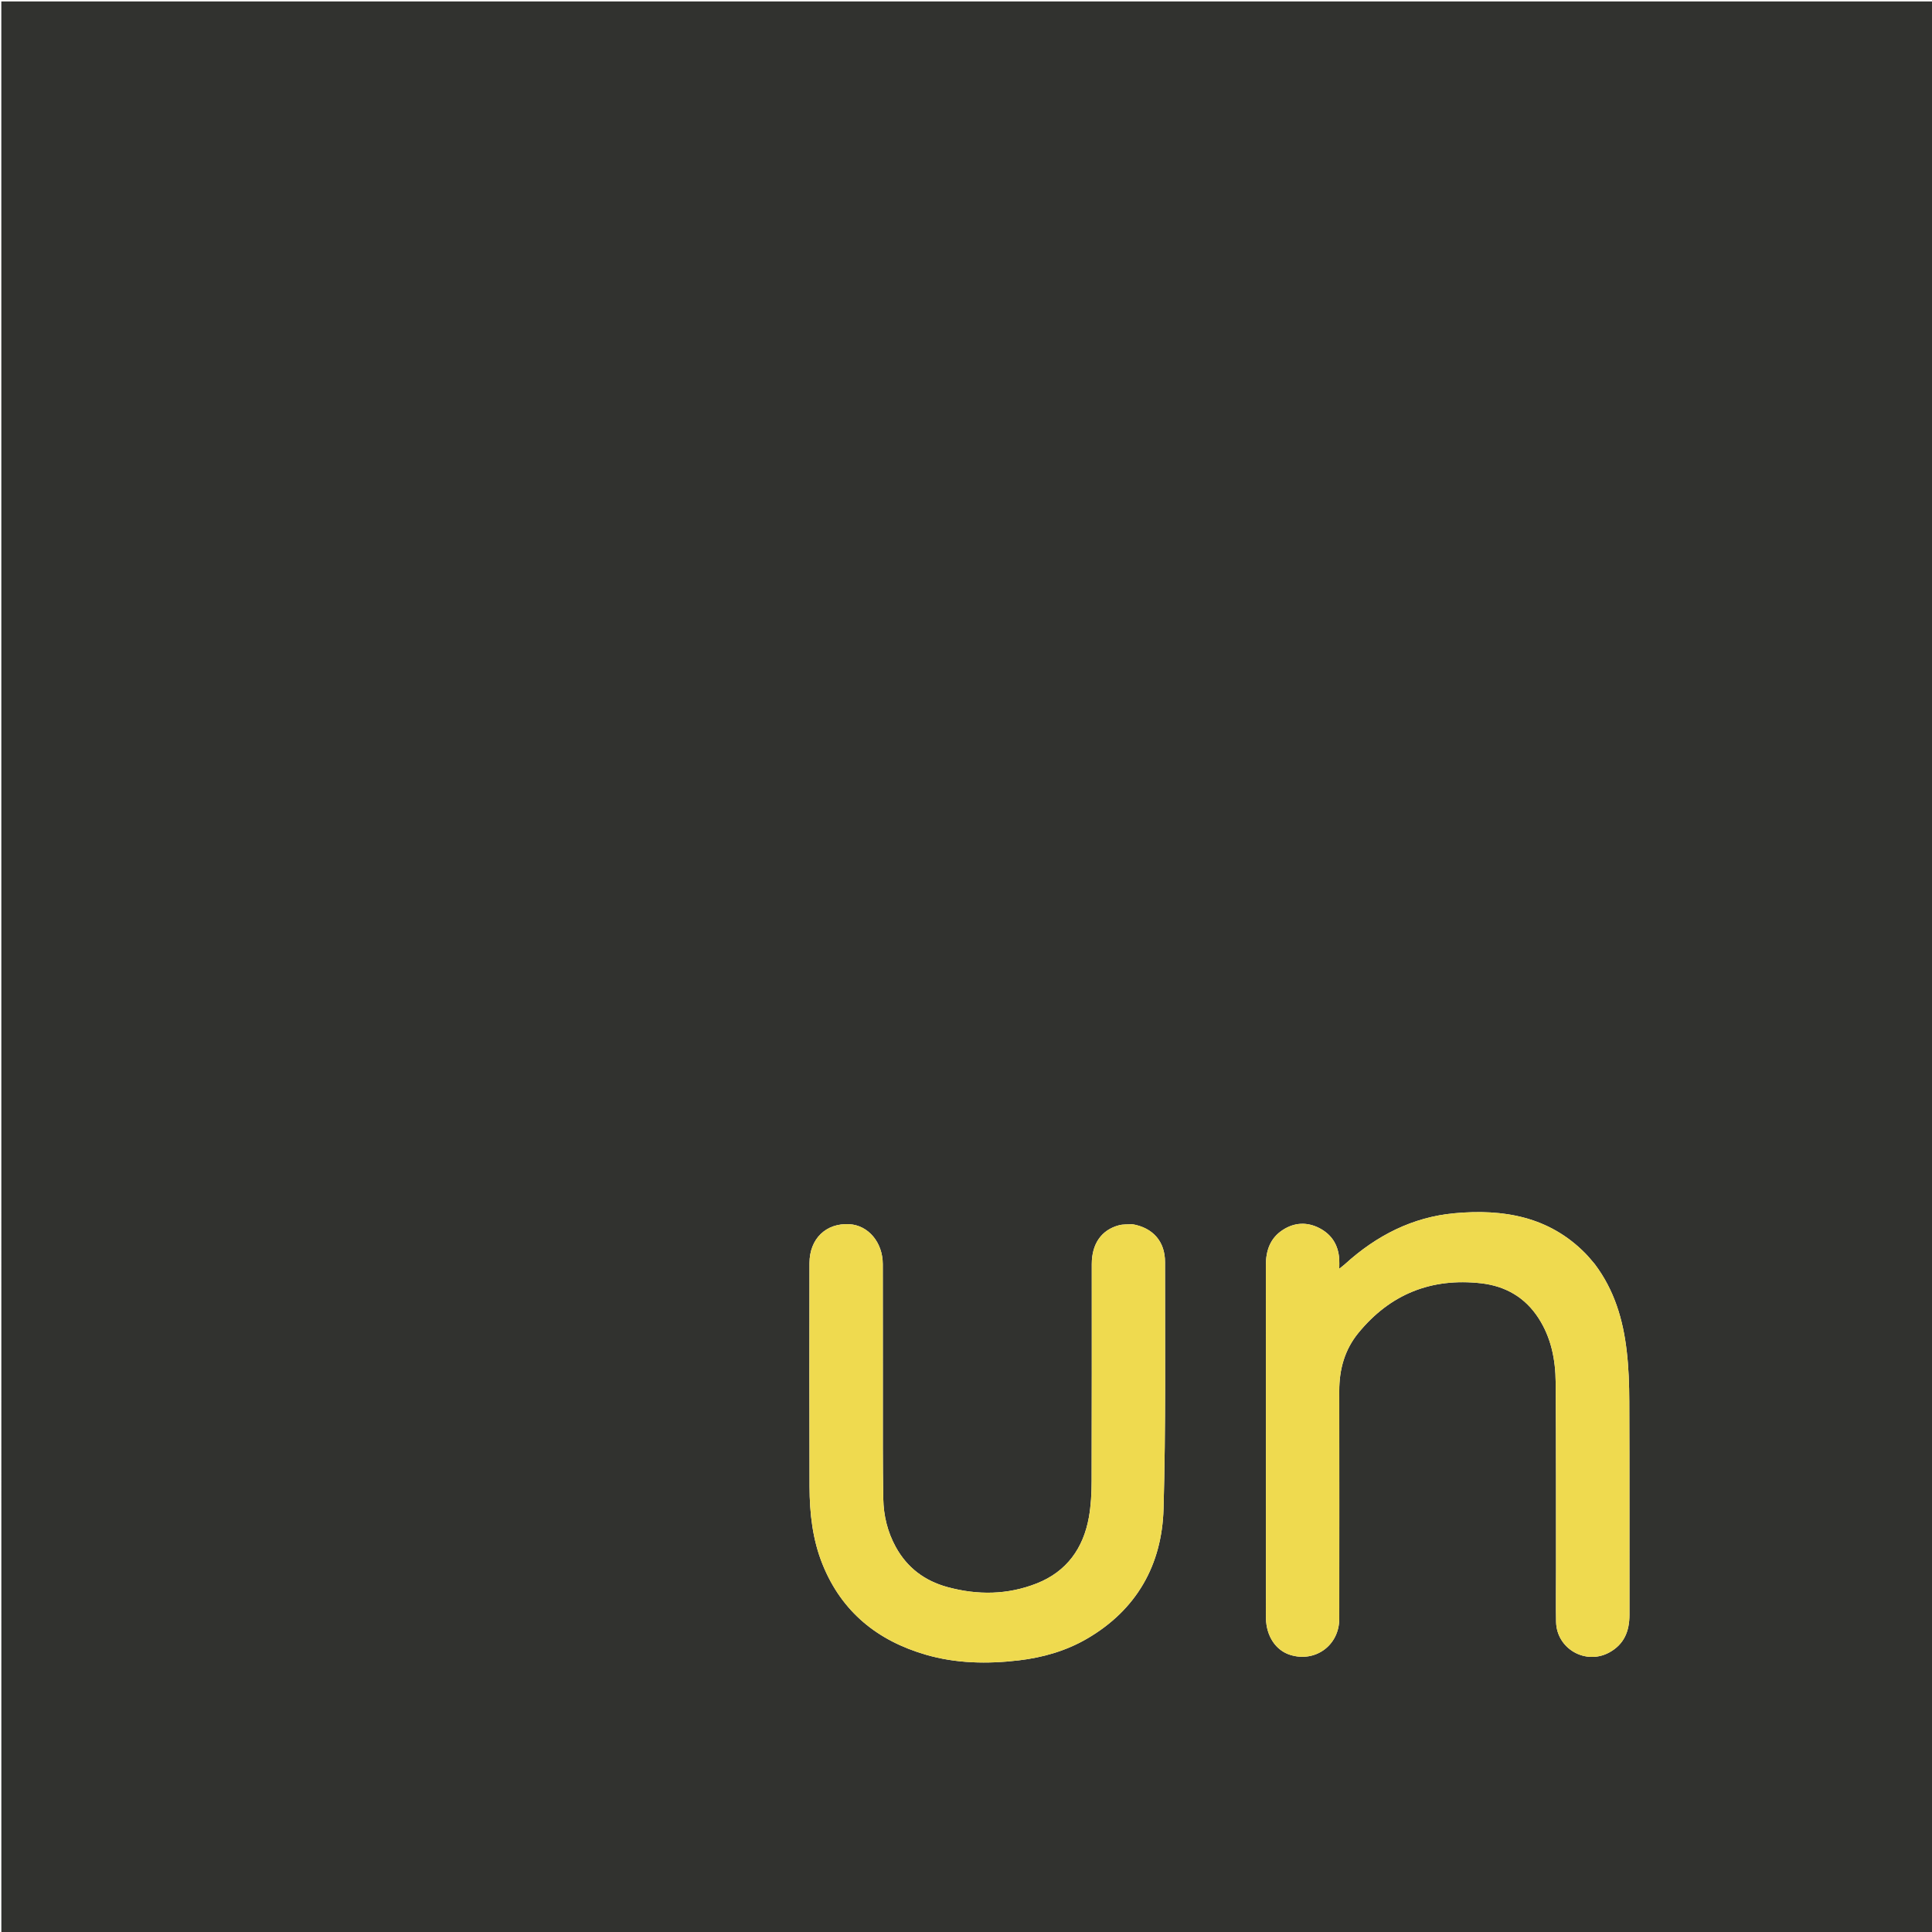
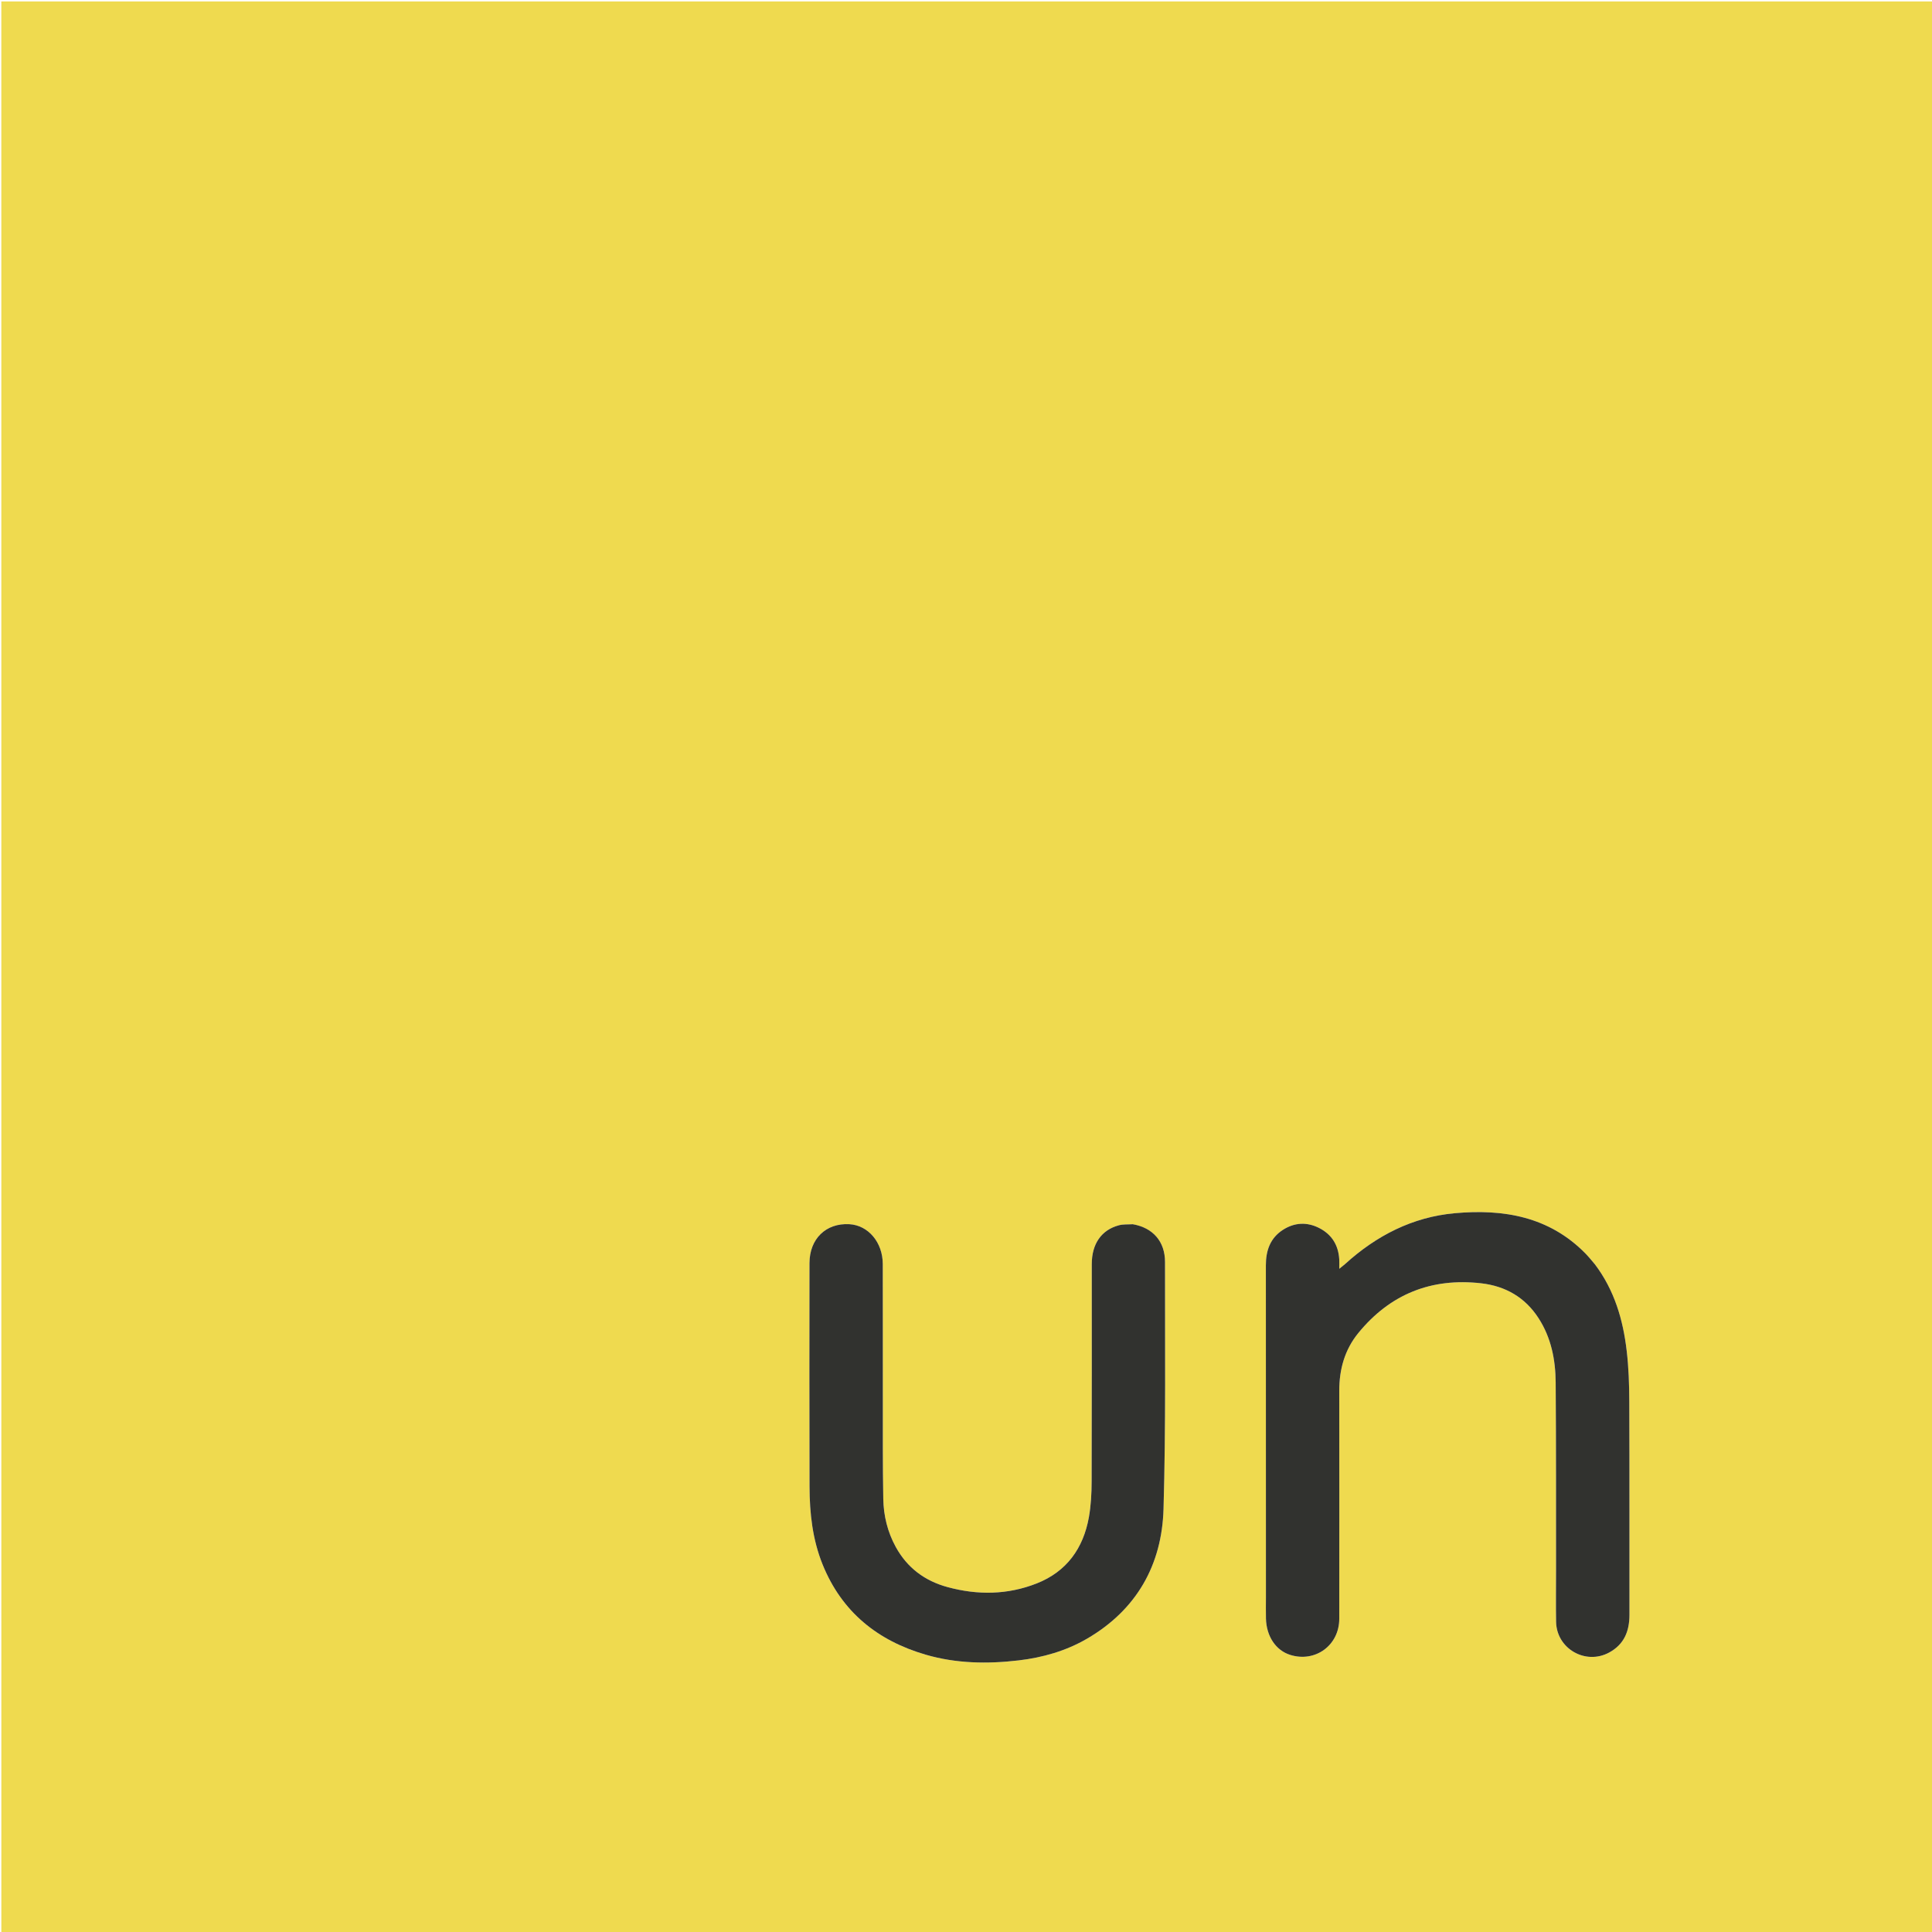
<svg xmlns="http://www.w3.org/2000/svg" width="70" height="70" viewBox="0 0 70 70" fill="none">
  <g clip-path="url(#clip0_1_34)">
-     <path d="M69.812 70.049C46.542 70.049 23.298 70.049 0.054 70.049C0.052 70.042 0.049 70.036 0.049 70.03C0.048 46.705 0.048 23.38 0.048 0.052C23.38 0.052 46.711 0.052 70.045 0.052C70.045 23.379 70.045 46.71 70.045 70.049C69.978 70.049 69.908 70.049 69.812 70.049ZM57.776 45.794C57.665 45.666 57.559 45.533 57.441 45.413C56.126 44.076 54.471 43.797 52.709 43.957C51.181 44.095 49.872 44.767 48.74 45.794C48.679 45.849 48.612 45.899 48.524 45.97C48.524 45.827 48.53 45.723 48.523 45.619C48.49 45.111 48.252 44.727 47.8 44.495C47.357 44.268 46.905 44.29 46.487 44.557C46.023 44.853 45.864 45.309 45.865 45.845C45.868 49.86 45.867 53.875 45.867 57.89C45.867 58.14 45.861 58.391 45.868 58.641C45.883 59.285 46.225 59.796 46.744 59.959C47.654 60.246 48.523 59.615 48.524 58.654C48.527 55.9 48.527 53.145 48.524 50.391C48.523 49.615 48.719 48.904 49.214 48.298C50.367 46.887 51.86 46.291 53.666 46.496C54.546 46.597 55.257 47.005 55.744 47.759C56.202 48.466 56.359 49.265 56.365 50.087C56.382 52.357 56.376 54.627 56.378 56.897C56.379 57.519 56.368 58.141 56.38 58.763C56.399 59.735 57.445 60.337 58.301 59.875C58.845 59.581 59.039 59.101 59.038 58.507C59.035 55.931 59.042 53.354 59.032 50.777C59.03 50.165 59.01 49.549 58.938 48.942C58.807 47.816 58.494 46.746 57.776 45.794ZM41.02 44.355C40.86 44.367 40.693 44.353 40.541 44.394C39.907 44.562 39.558 45.066 39.557 45.798C39.556 48.424 39.561 51.05 39.552 53.675C39.551 54.109 39.528 54.55 39.452 54.976C39.249 56.101 38.646 56.943 37.564 57.37C36.51 57.786 35.424 57.8 34.333 57.504C33.505 57.279 32.87 56.804 32.455 56.049C32.158 55.508 32.014 54.918 32.003 54.308C31.981 53.072 31.988 51.836 31.987 50.6C31.985 49.001 31.989 47.401 31.985 45.801C31.984 45.014 31.46 44.395 30.776 44.355C29.928 44.306 29.33 44.883 29.329 45.767C29.326 48.465 29.323 51.163 29.331 53.861C29.334 54.826 29.438 55.778 29.805 56.685C30.502 58.408 31.802 59.448 33.546 59.954C34.644 60.273 35.775 60.292 36.908 60.159C37.783 60.056 38.62 59.817 39.383 59.374C41.183 58.327 42.099 56.7 42.157 54.669C42.242 51.69 42.208 48.708 42.211 45.727C42.212 44.98 41.772 44.483 41.02 44.355Z" fill="hsl(80 3% 19%)" />
-     <path d="M57.786 45.808C58.494 46.746 58.807 47.816 58.938 48.942C59.01 49.549 59.03 50.165 59.032 50.777C59.042 53.354 59.035 55.931 59.038 58.507C59.039 59.101 58.845 59.581 58.301 59.875C57.445 60.337 56.399 59.735 56.38 58.763C56.368 58.141 56.379 57.519 56.378 56.897C56.376 54.627 56.382 52.357 56.365 50.087C56.359 49.265 56.202 48.466 55.744 47.759C55.257 47.005 54.546 46.597 53.666 46.496C51.86 46.291 50.367 46.887 49.214 48.298C48.72 48.904 48.523 49.615 48.524 50.391C48.527 53.145 48.527 55.9 48.524 58.654C48.523 59.615 47.654 60.246 46.744 59.959C46.225 59.796 45.883 59.285 45.868 58.641C45.862 58.391 45.867 58.14 45.867 57.89C45.867 53.875 45.868 49.86 45.865 45.845C45.864 45.309 46.023 44.853 46.487 44.557C46.905 44.29 47.357 44.268 47.8 44.495C48.252 44.727 48.49 45.111 48.523 45.619C48.53 45.723 48.524 45.827 48.524 45.97C48.612 45.899 48.679 45.849 48.74 45.794C49.872 44.767 51.181 44.095 52.709 43.957C54.471 43.797 56.126 44.076 57.441 45.413C57.559 45.533 57.665 45.667 57.786 45.808Z" fill="#EFDA4F" />
-     <path d="M41.041 44.356C41.772 44.483 42.212 44.98 42.211 45.727C42.208 48.708 42.242 51.69 42.157 54.669C42.099 56.7 41.183 58.327 39.383 59.374C38.62 59.817 37.783 60.056 36.908 60.159C35.775 60.292 34.644 60.273 33.546 59.954C31.802 59.448 30.502 58.408 29.805 56.686C29.438 55.778 29.334 54.826 29.331 53.861C29.323 51.163 29.326 48.465 29.329 45.767C29.33 44.883 29.928 44.306 30.776 44.355C31.46 44.395 31.984 45.014 31.985 45.801C31.989 47.401 31.985 49.001 31.987 50.6C31.988 51.836 31.981 53.072 32.003 54.308C32.014 54.918 32.158 55.508 32.455 56.049C32.87 56.804 33.505 57.279 34.333 57.504C35.424 57.8 36.51 57.786 37.564 57.37C38.646 56.943 39.249 56.101 39.452 54.976C39.528 54.55 39.551 54.109 39.552 53.675C39.561 51.05 39.556 48.424 39.557 45.798C39.558 45.066 39.907 44.562 40.541 44.394C40.693 44.353 40.86 44.367 41.041 44.356Z" fill="#EFDA4F" />
+     <path d="M69.812 70.049C46.542 70.049 23.298 70.049 0.054 70.049C0.052 70.042 0.049 70.036 0.049 70.03C0.048 46.705 0.048 23.38 0.048 0.052C23.38 0.052 46.711 0.052 70.045 0.052C70.045 23.379 70.045 46.71 70.045 70.049C69.978 70.049 69.908 70.049 69.812 70.049ZM57.776 45.794C57.665 45.666 57.559 45.533 57.441 45.413C56.126 44.076 54.471 43.797 52.709 43.957C51.181 44.095 49.872 44.767 48.74 45.794C48.679 45.849 48.612 45.899 48.524 45.97C48.524 45.827 48.53 45.723 48.523 45.619C48.49 45.111 48.252 44.727 47.8 44.495C47.357 44.268 46.905 44.29 46.487 44.557C46.023 44.853 45.864 45.309 45.865 45.845C45.868 49.86 45.867 53.875 45.867 57.89C45.867 58.14 45.861 58.391 45.868 58.641C45.883 59.285 46.225 59.796 46.744 59.959C47.654 60.246 48.523 59.615 48.524 58.654C48.527 55.9 48.527 53.145 48.524 50.391C48.523 49.615 48.719 48.904 49.214 48.298C50.367 46.887 51.86 46.291 53.666 46.496C54.546 46.597 55.257 47.005 55.744 47.759C56.202 48.466 56.359 49.265 56.365 50.087C56.382 52.357 56.376 54.627 56.378 56.897C56.379 57.519 56.368 58.141 56.38 58.763C56.399 59.735 57.445 60.337 58.301 59.875C58.845 59.581 59.039 59.101 59.038 58.507C59.035 55.931 59.042 53.354 59.032 50.777C59.03 50.165 59.01 49.549 58.938 48.942C58.807 47.816 58.494 46.746 57.776 45.794ZM41.02 44.355C40.86 44.367 40.693 44.353 40.541 44.394C39.907 44.562 39.558 45.066 39.557 45.798C39.556 48.424 39.561 51.05 39.552 53.675C39.551 54.109 39.528 54.55 39.452 54.976C39.249 56.101 38.646 56.943 37.564 57.37C36.51 57.786 35.424 57.8 34.333 57.504C33.505 57.279 32.87 56.804 32.455 56.049C32.158 55.508 32.014 54.918 32.003 54.308C31.981 53.072 31.988 51.836 31.987 50.6C31.985 49.001 31.989 47.401 31.985 45.801C31.984 45.014 31.46 44.395 30.776 44.355C29.928 44.306 29.33 44.883 29.329 45.767C29.326 48.465 29.323 51.163 29.331 53.861C29.334 54.826 29.438 55.778 29.805 56.685C30.502 58.408 31.802 59.448 33.546 59.954C34.644 60.273 35.775 60.292 36.908 60.159C37.783 60.056 38.62 59.817 39.383 59.374C41.183 58.327 42.099 56.7 42.157 54.669C42.242 51.69 42.208 48.708 42.211 45.727C42.212 44.98 41.772 44.483 41.02 44.355Z" fill="#EFDA4F" />
+     <path d="M57.786 45.808C58.494 46.746 58.807 47.816 58.938 48.942C59.01 49.549 59.03 50.165 59.032 50.777C59.042 53.354 59.035 55.931 59.038 58.507C59.039 59.101 58.845 59.581 58.301 59.875C57.445 60.337 56.399 59.735 56.38 58.763C56.368 58.141 56.379 57.519 56.378 56.897C56.376 54.627 56.382 52.357 56.365 50.087C56.359 49.265 56.202 48.466 55.744 47.759C55.257 47.005 54.546 46.597 53.666 46.496C51.86 46.291 50.367 46.887 49.214 48.298C48.72 48.904 48.523 49.615 48.524 50.391C48.527 53.145 48.527 55.9 48.524 58.654C48.523 59.615 47.654 60.246 46.744 59.959C46.225 59.796 45.883 59.285 45.868 58.641C45.862 58.391 45.867 58.14 45.867 57.89C45.867 53.875 45.868 49.86 45.865 45.845C45.864 45.309 46.023 44.853 46.487 44.557C46.905 44.29 47.357 44.268 47.8 44.495C48.252 44.727 48.49 45.111 48.523 45.619C48.53 45.723 48.524 45.827 48.524 45.97C48.612 45.899 48.679 45.849 48.74 45.794C49.872 44.767 51.181 44.095 52.709 43.957C54.471 43.797 56.126 44.076 57.441 45.413C57.559 45.533 57.665 45.667 57.786 45.808Z" fill="hsl(80 3% 19%)" />
+     <path d="M41.041 44.356C41.772 44.483 42.212 44.98 42.211 45.727C42.208 48.708 42.242 51.69 42.157 54.669C42.099 56.7 41.183 58.327 39.383 59.374C38.62 59.817 37.783 60.056 36.908 60.159C35.775 60.292 34.644 60.273 33.546 59.954C31.802 59.448 30.502 58.408 29.805 56.686C29.438 55.778 29.334 54.826 29.331 53.861C29.323 51.163 29.326 48.465 29.329 45.767C29.33 44.883 29.928 44.306 30.776 44.355C31.46 44.395 31.984 45.014 31.985 45.801C31.989 47.401 31.985 49.001 31.987 50.6C31.988 51.836 31.981 53.072 32.003 54.308C32.014 54.918 32.158 55.508 32.455 56.049C32.87 56.804 33.505 57.279 34.333 57.504C35.424 57.8 36.51 57.786 37.564 57.37C38.646 56.943 39.249 56.101 39.452 54.976C39.528 54.55 39.551 54.109 39.552 53.675C39.561 51.05 39.556 48.424 39.557 45.798C39.558 45.066 39.907 44.562 40.541 44.394C40.693 44.353 40.86 44.367 41.041 44.356Z" fill="hsl(80 3% 19%)" />
  </g>
  <defs>
    <clipPath id="clip0_1_34">
-       <rect width="70" height="70" fill="hsl(80 3% 19%)" />
+       <rect width="70" height="70" fill="#EFDA4F" />
    </clipPath>
  </defs>
</svg>
